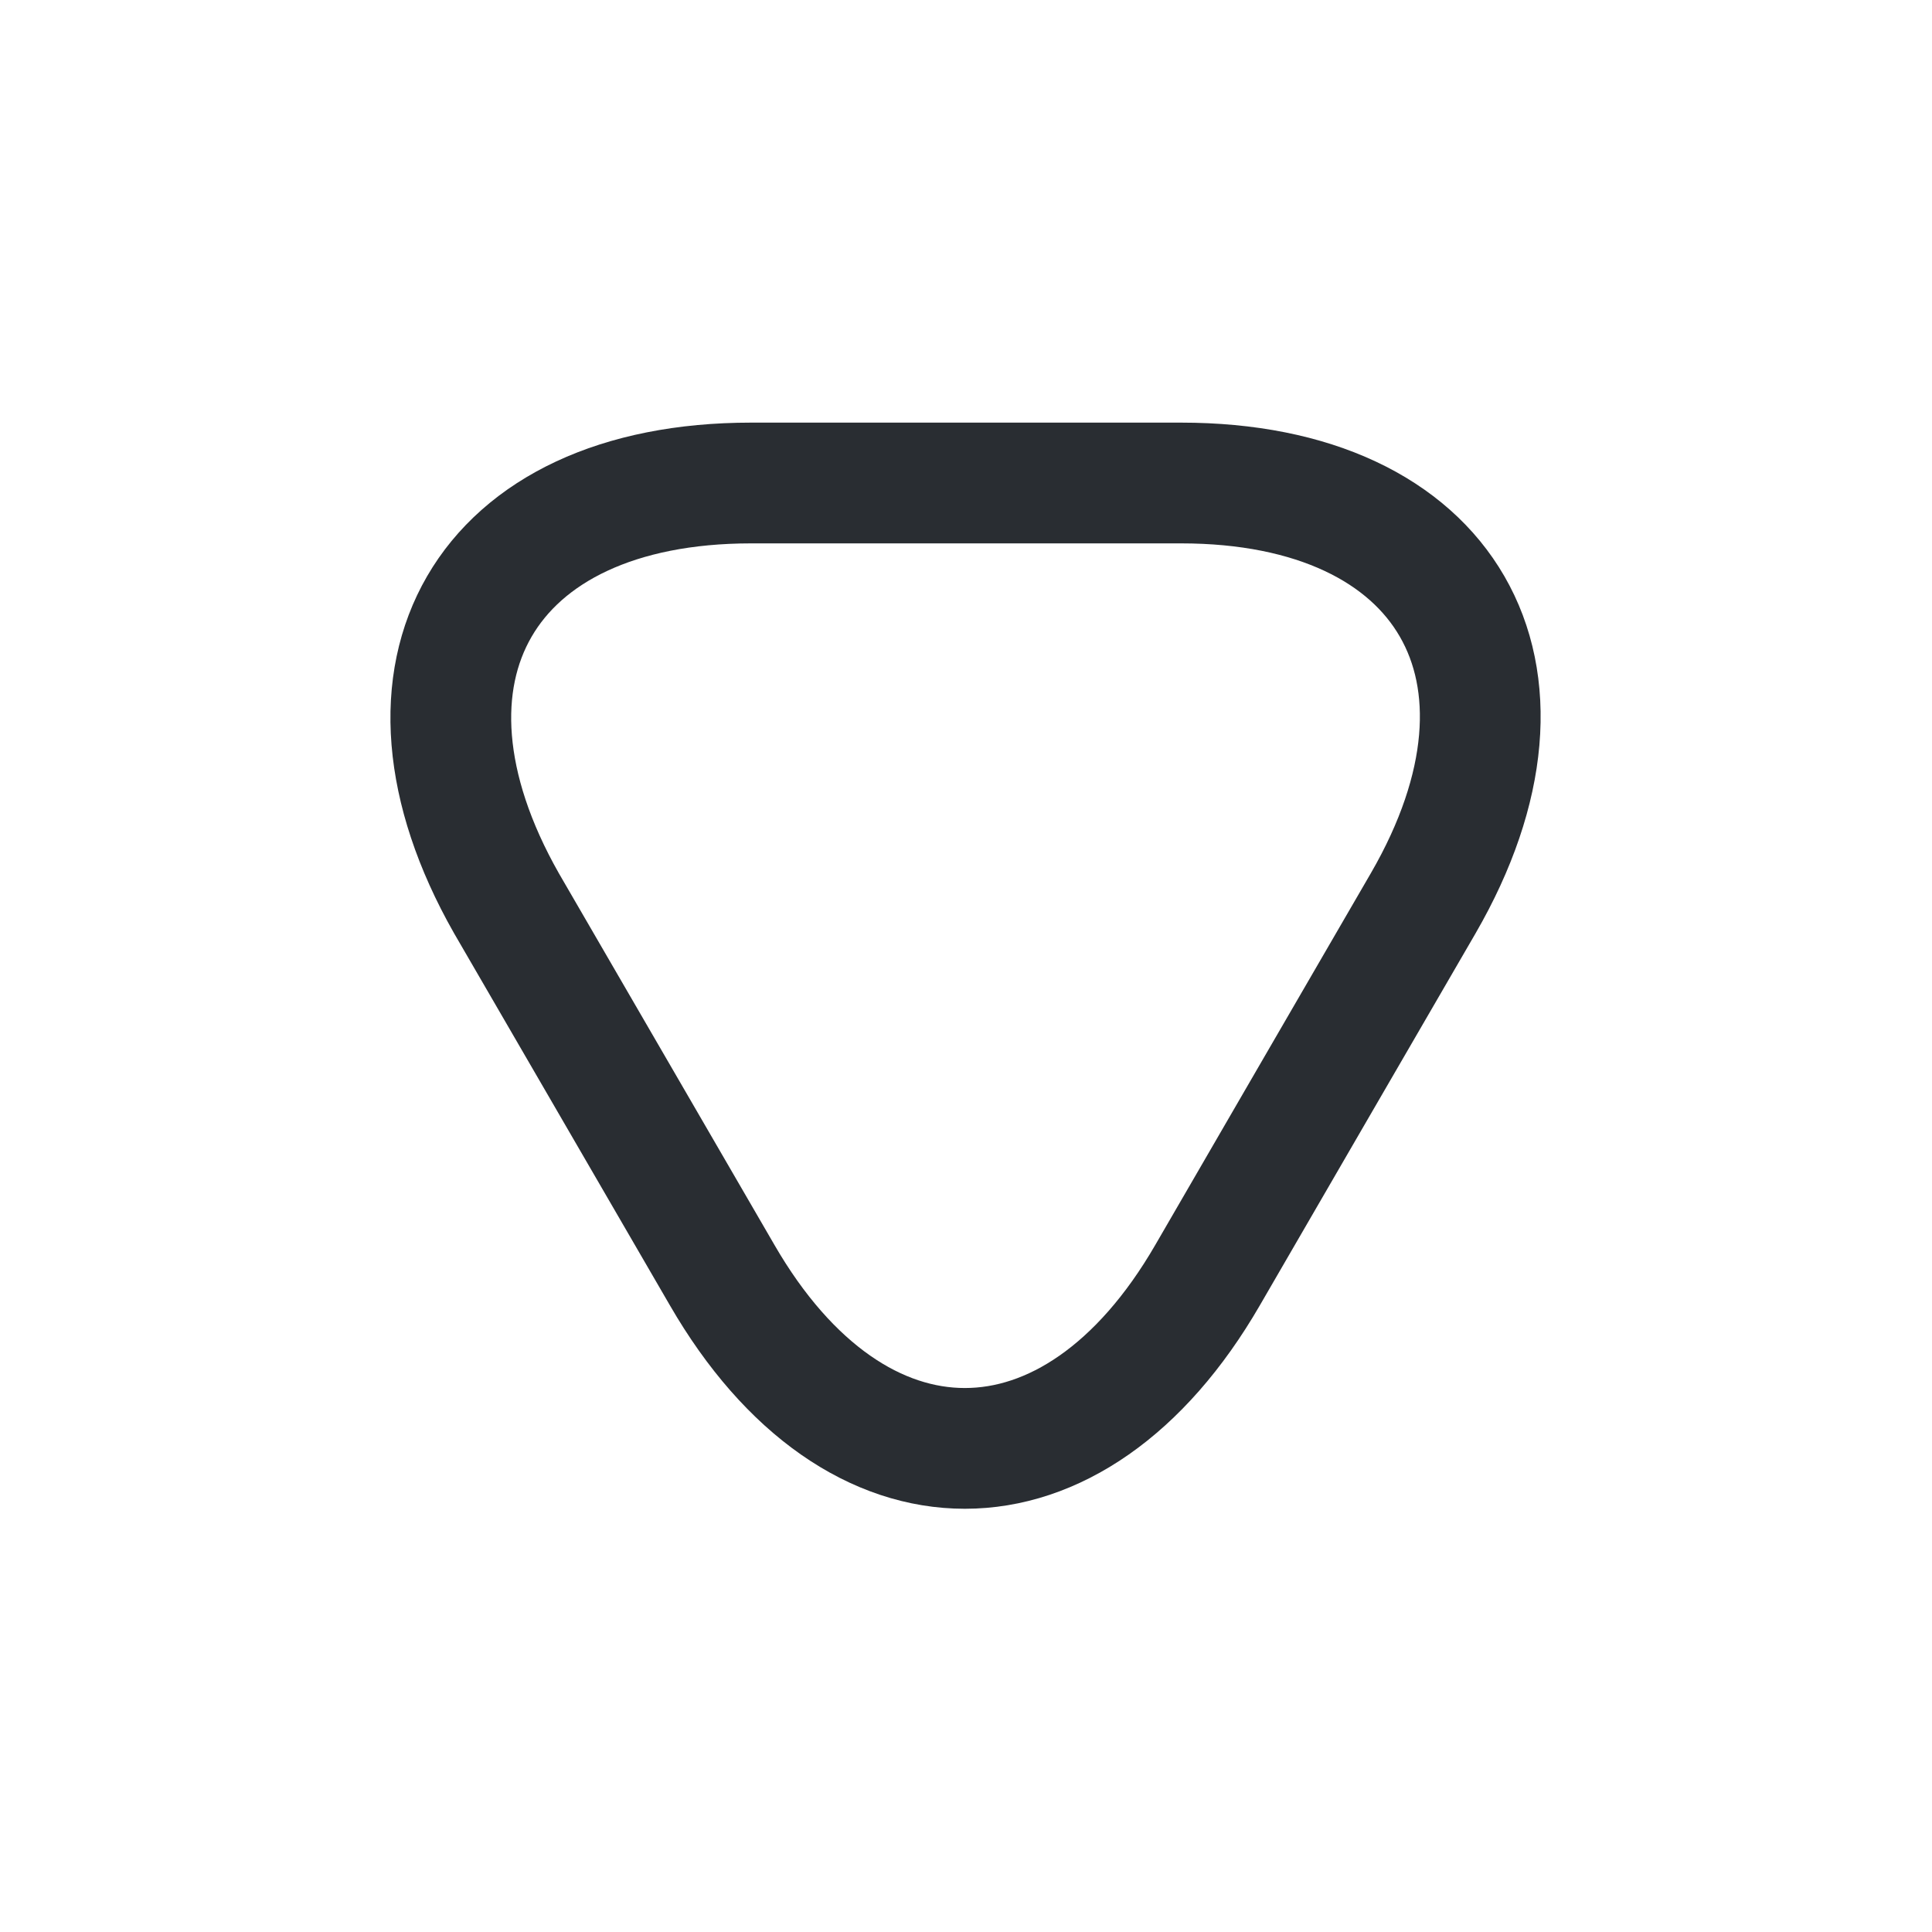
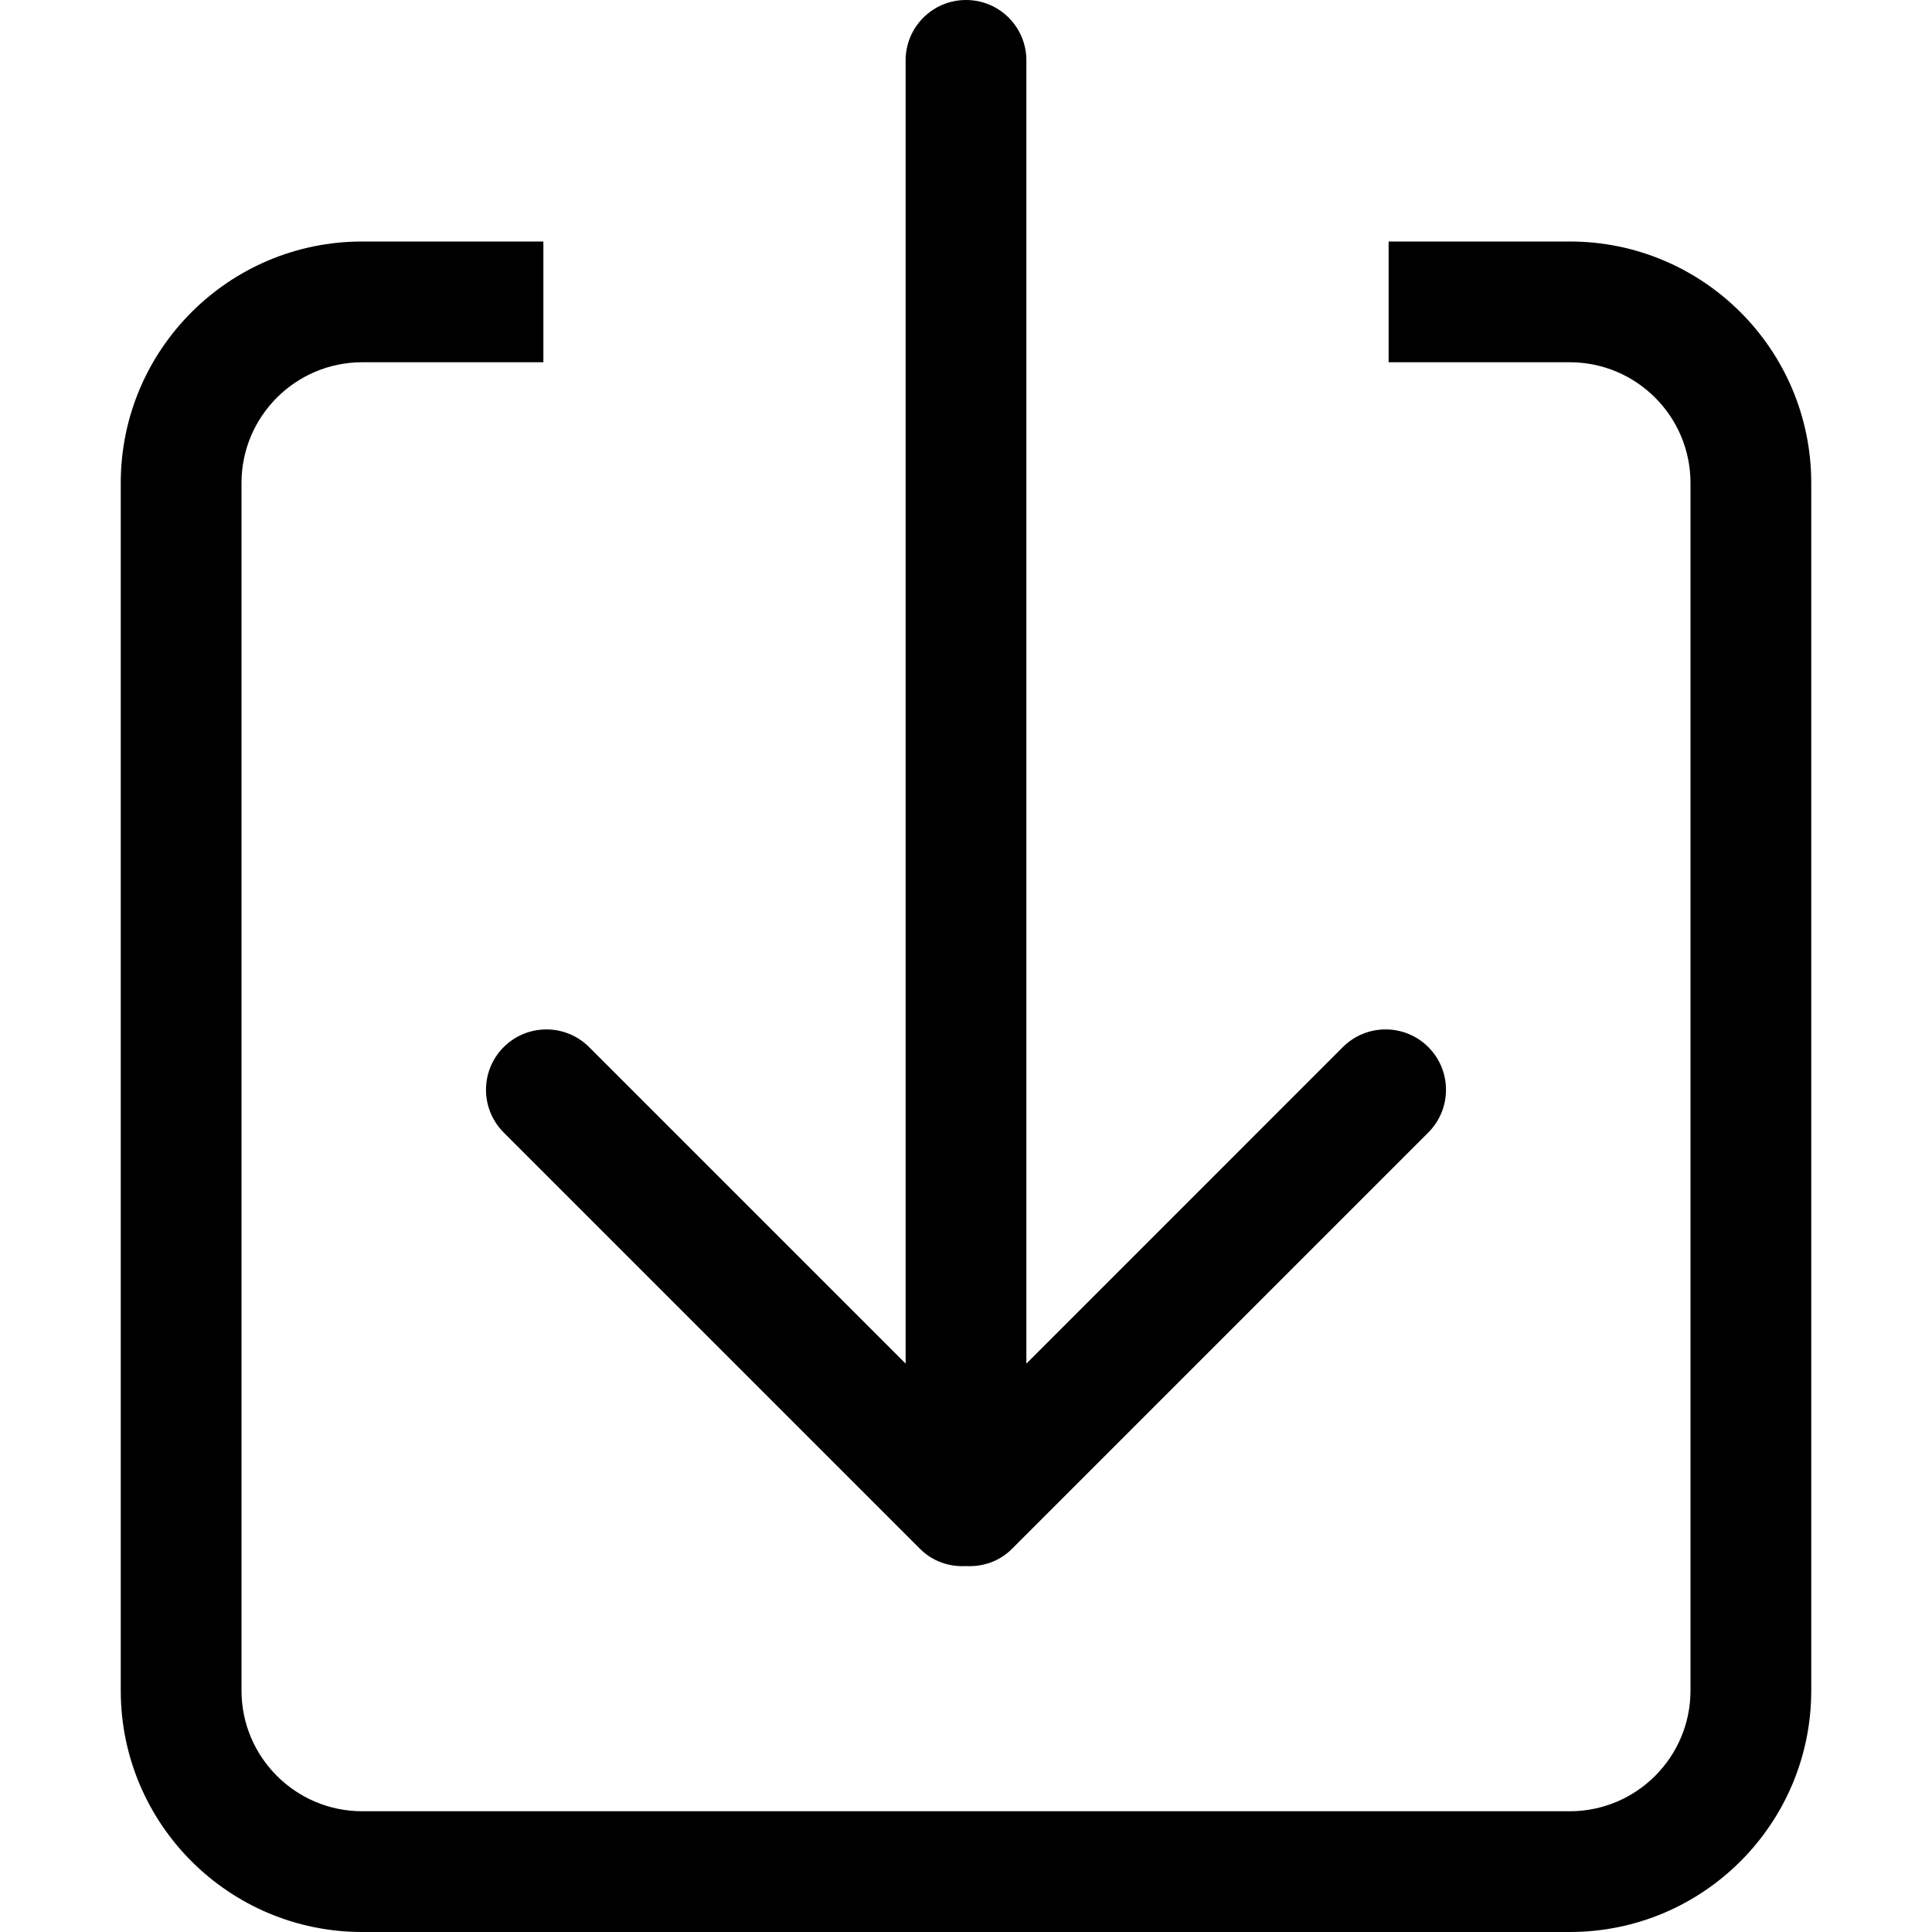
- <svg xmlns="http://www.w3.org/2000/svg" width="800px" height="800px" viewBox="0 0 24 24" fill="none">
-   <path d="M12.001 6H14.671C17.98 6 19.34 8.35 17.68 11.22L16.34 13.53L15.001 15.84C13.341 18.71 10.63 18.71 8.971 15.84L7.631 13.53L6.291 11.22C4.661 8.35 6.011 6 9.331 6H12.001Z" stroke="#292D32" stroke-width="1.5" stroke-miterlimit="10" stroke-linecap="round" stroke-linejoin="round" />
+ <svg xmlns="http://www.w3.org/2000/svg" width="800px" height="800px" viewBox="-2 0 32 32" version="1.1">
+   <defs>
+ 
+ </defs>
+   <g id="Page-1" stroke="none" stroke-width="1" fill="none" fill-rule="evenodd">
+     <g id="Icon-Set" transform="translate(-519, -931)" fill="#000000">
+       <path d="M543,935 L540,935 L540,937 L543,937 C544.104,937 545,937.896 545,939 L545,959 C545,960.104 544.104,961 543,961 L523,961 C521.896,961 521,960.104 521,959 L521,939 C521,937.896 521.896,937 523,937 L526,937 L526,935 L523,935 C520.791,935 519,936.791 519,939 L519,959 C519,961.209 520.791,963 523,963 L543,963 C545.209,963 547,961.209 547,959 L547,939 C547,936.791 545.209,935 543,935 L543,935 Z M525.343,949.758 L532.242,956.657 C532.451,956.865 532.728,956.954 533,956.939 C533.272,956.954 533.549,956.865 533.758,956.657 L540.657,949.758 C541.048,949.367 541.048,948.733 540.657,948.343 C540.267,947.953 539.633,947.953 539.242,948.343 L534,953.586 L534,932 C534,931.447 533.553,931 533,931 C532.448,931 532,931.447 532,932 L532,953.586 L526.757,948.343 C526.367,947.953 525.733,947.953 525.343,948.343 C524.952,948.733 524.952,949.367 525.343,949.758 L525.343,949.758 Z" id="arrow-bottom">
+ 
+ </path>
+     </g>
+   </g>
</svg>
